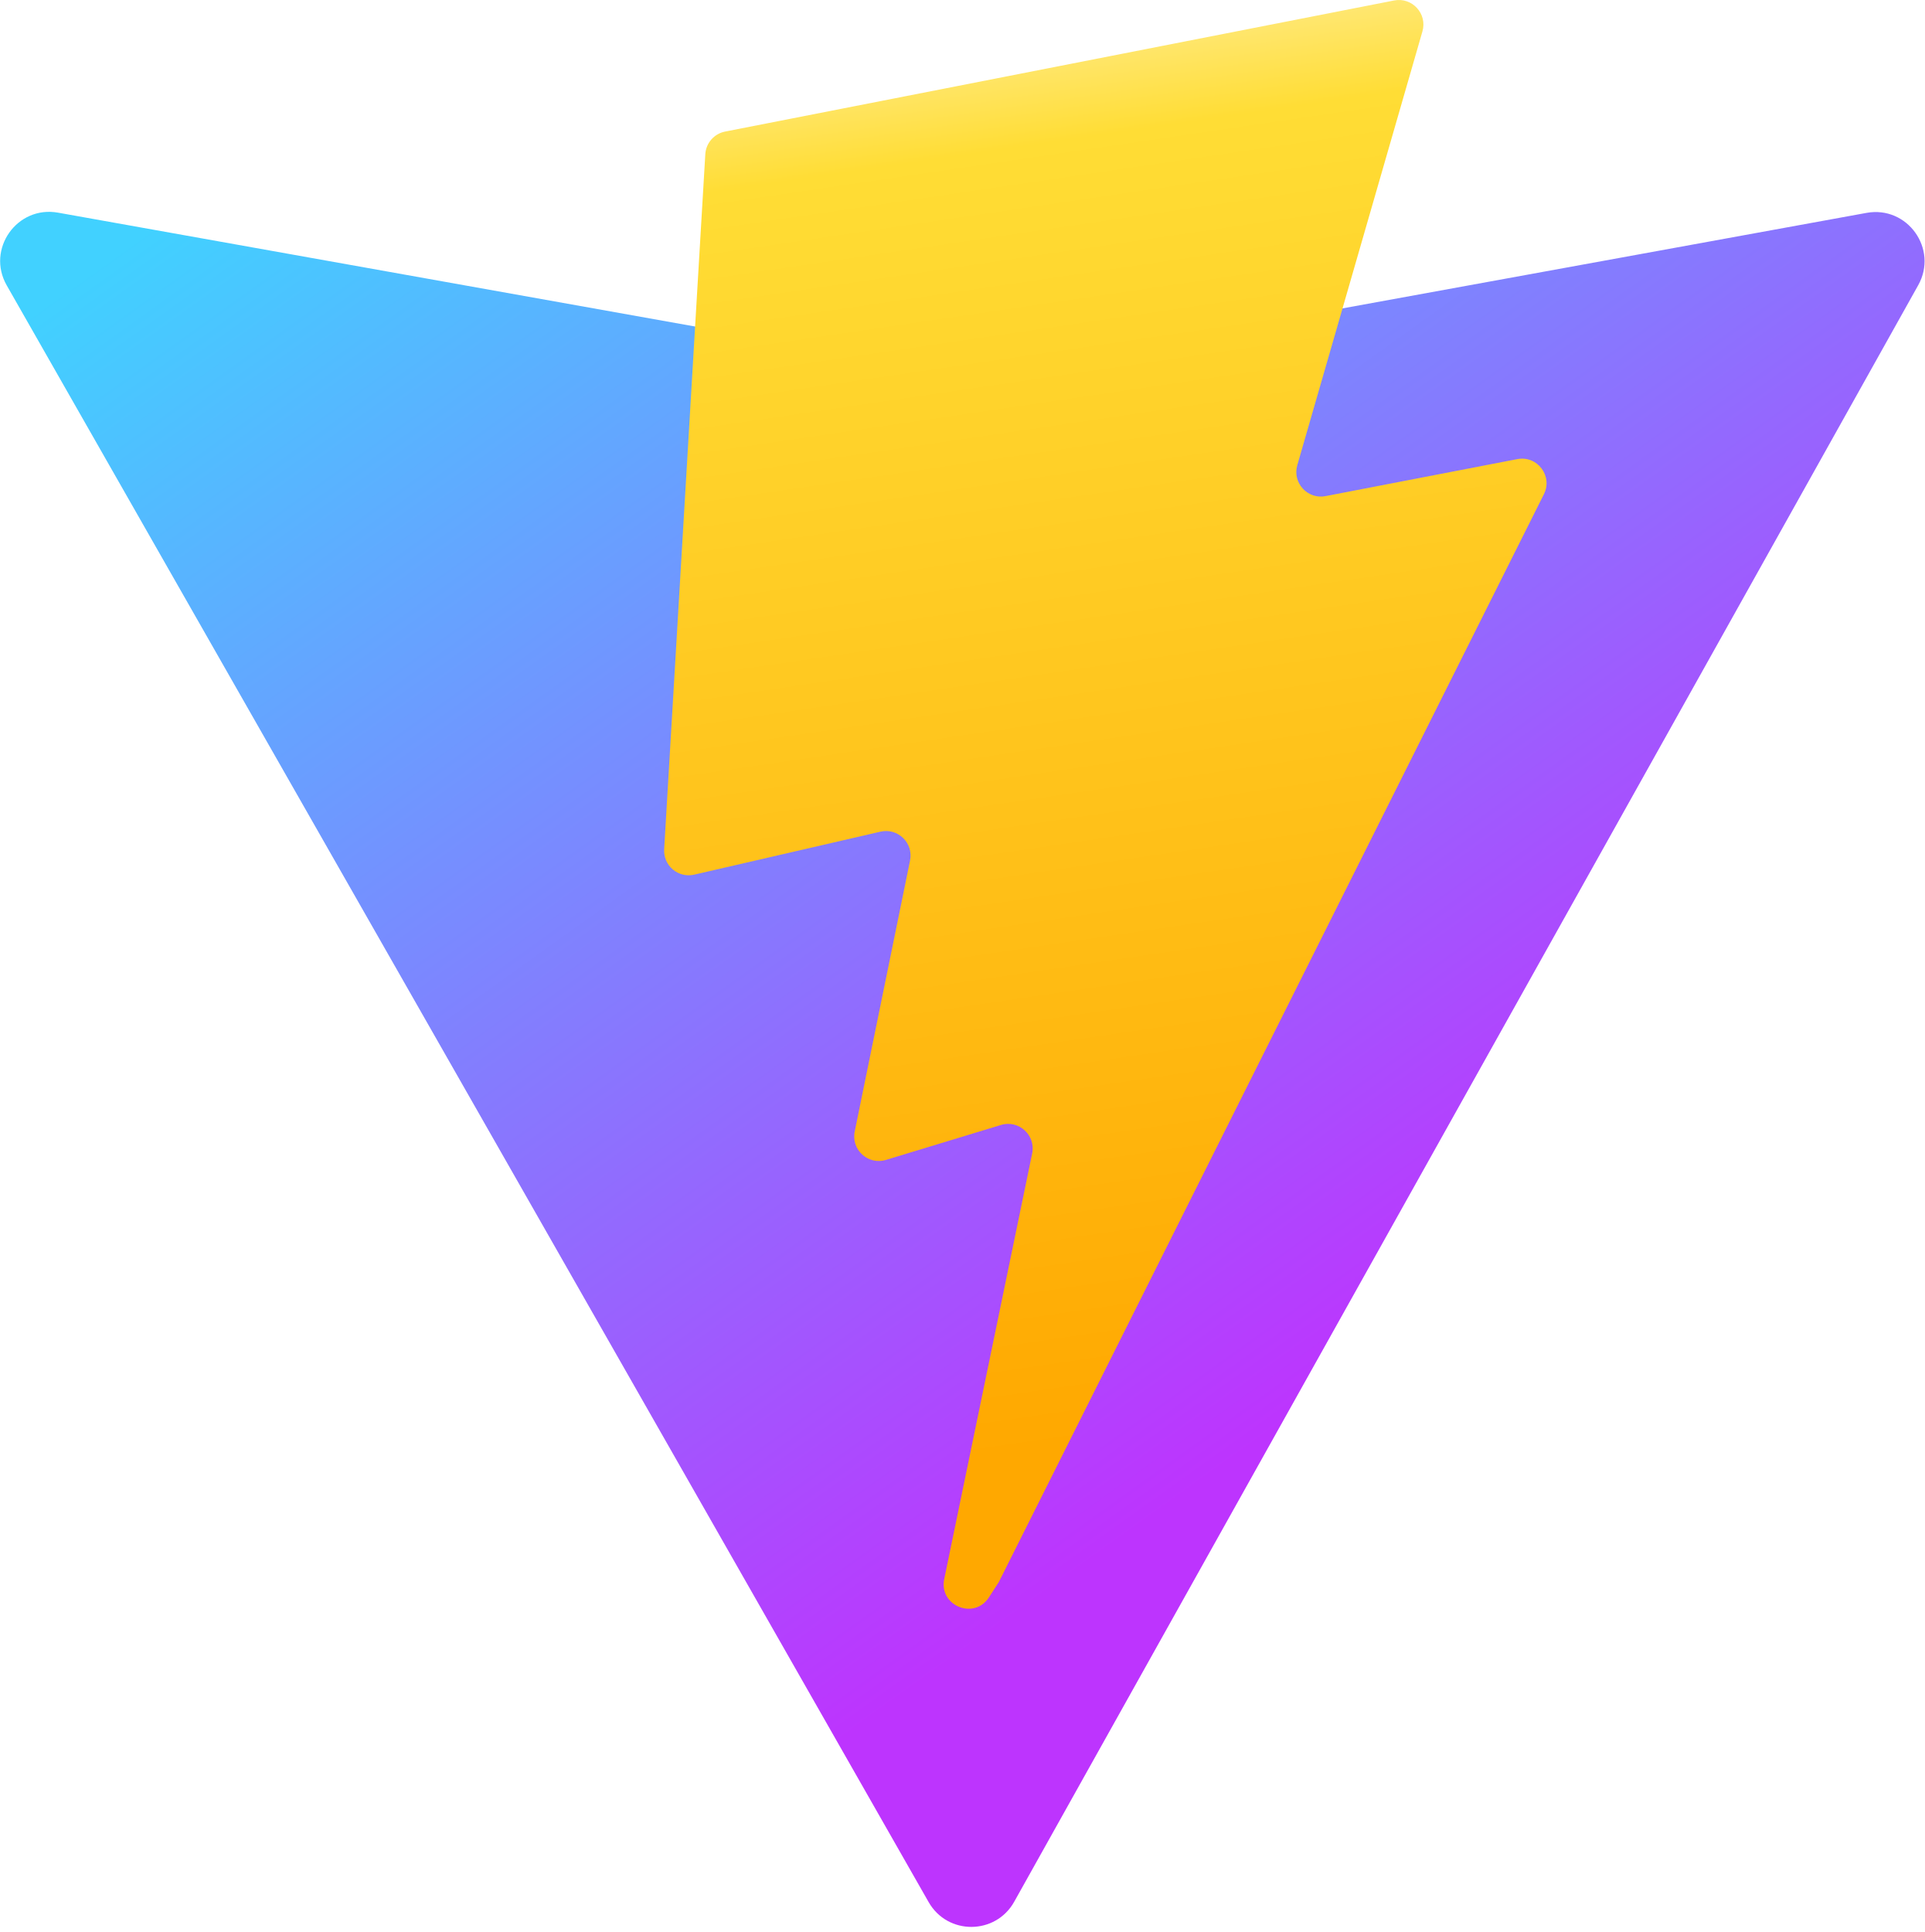
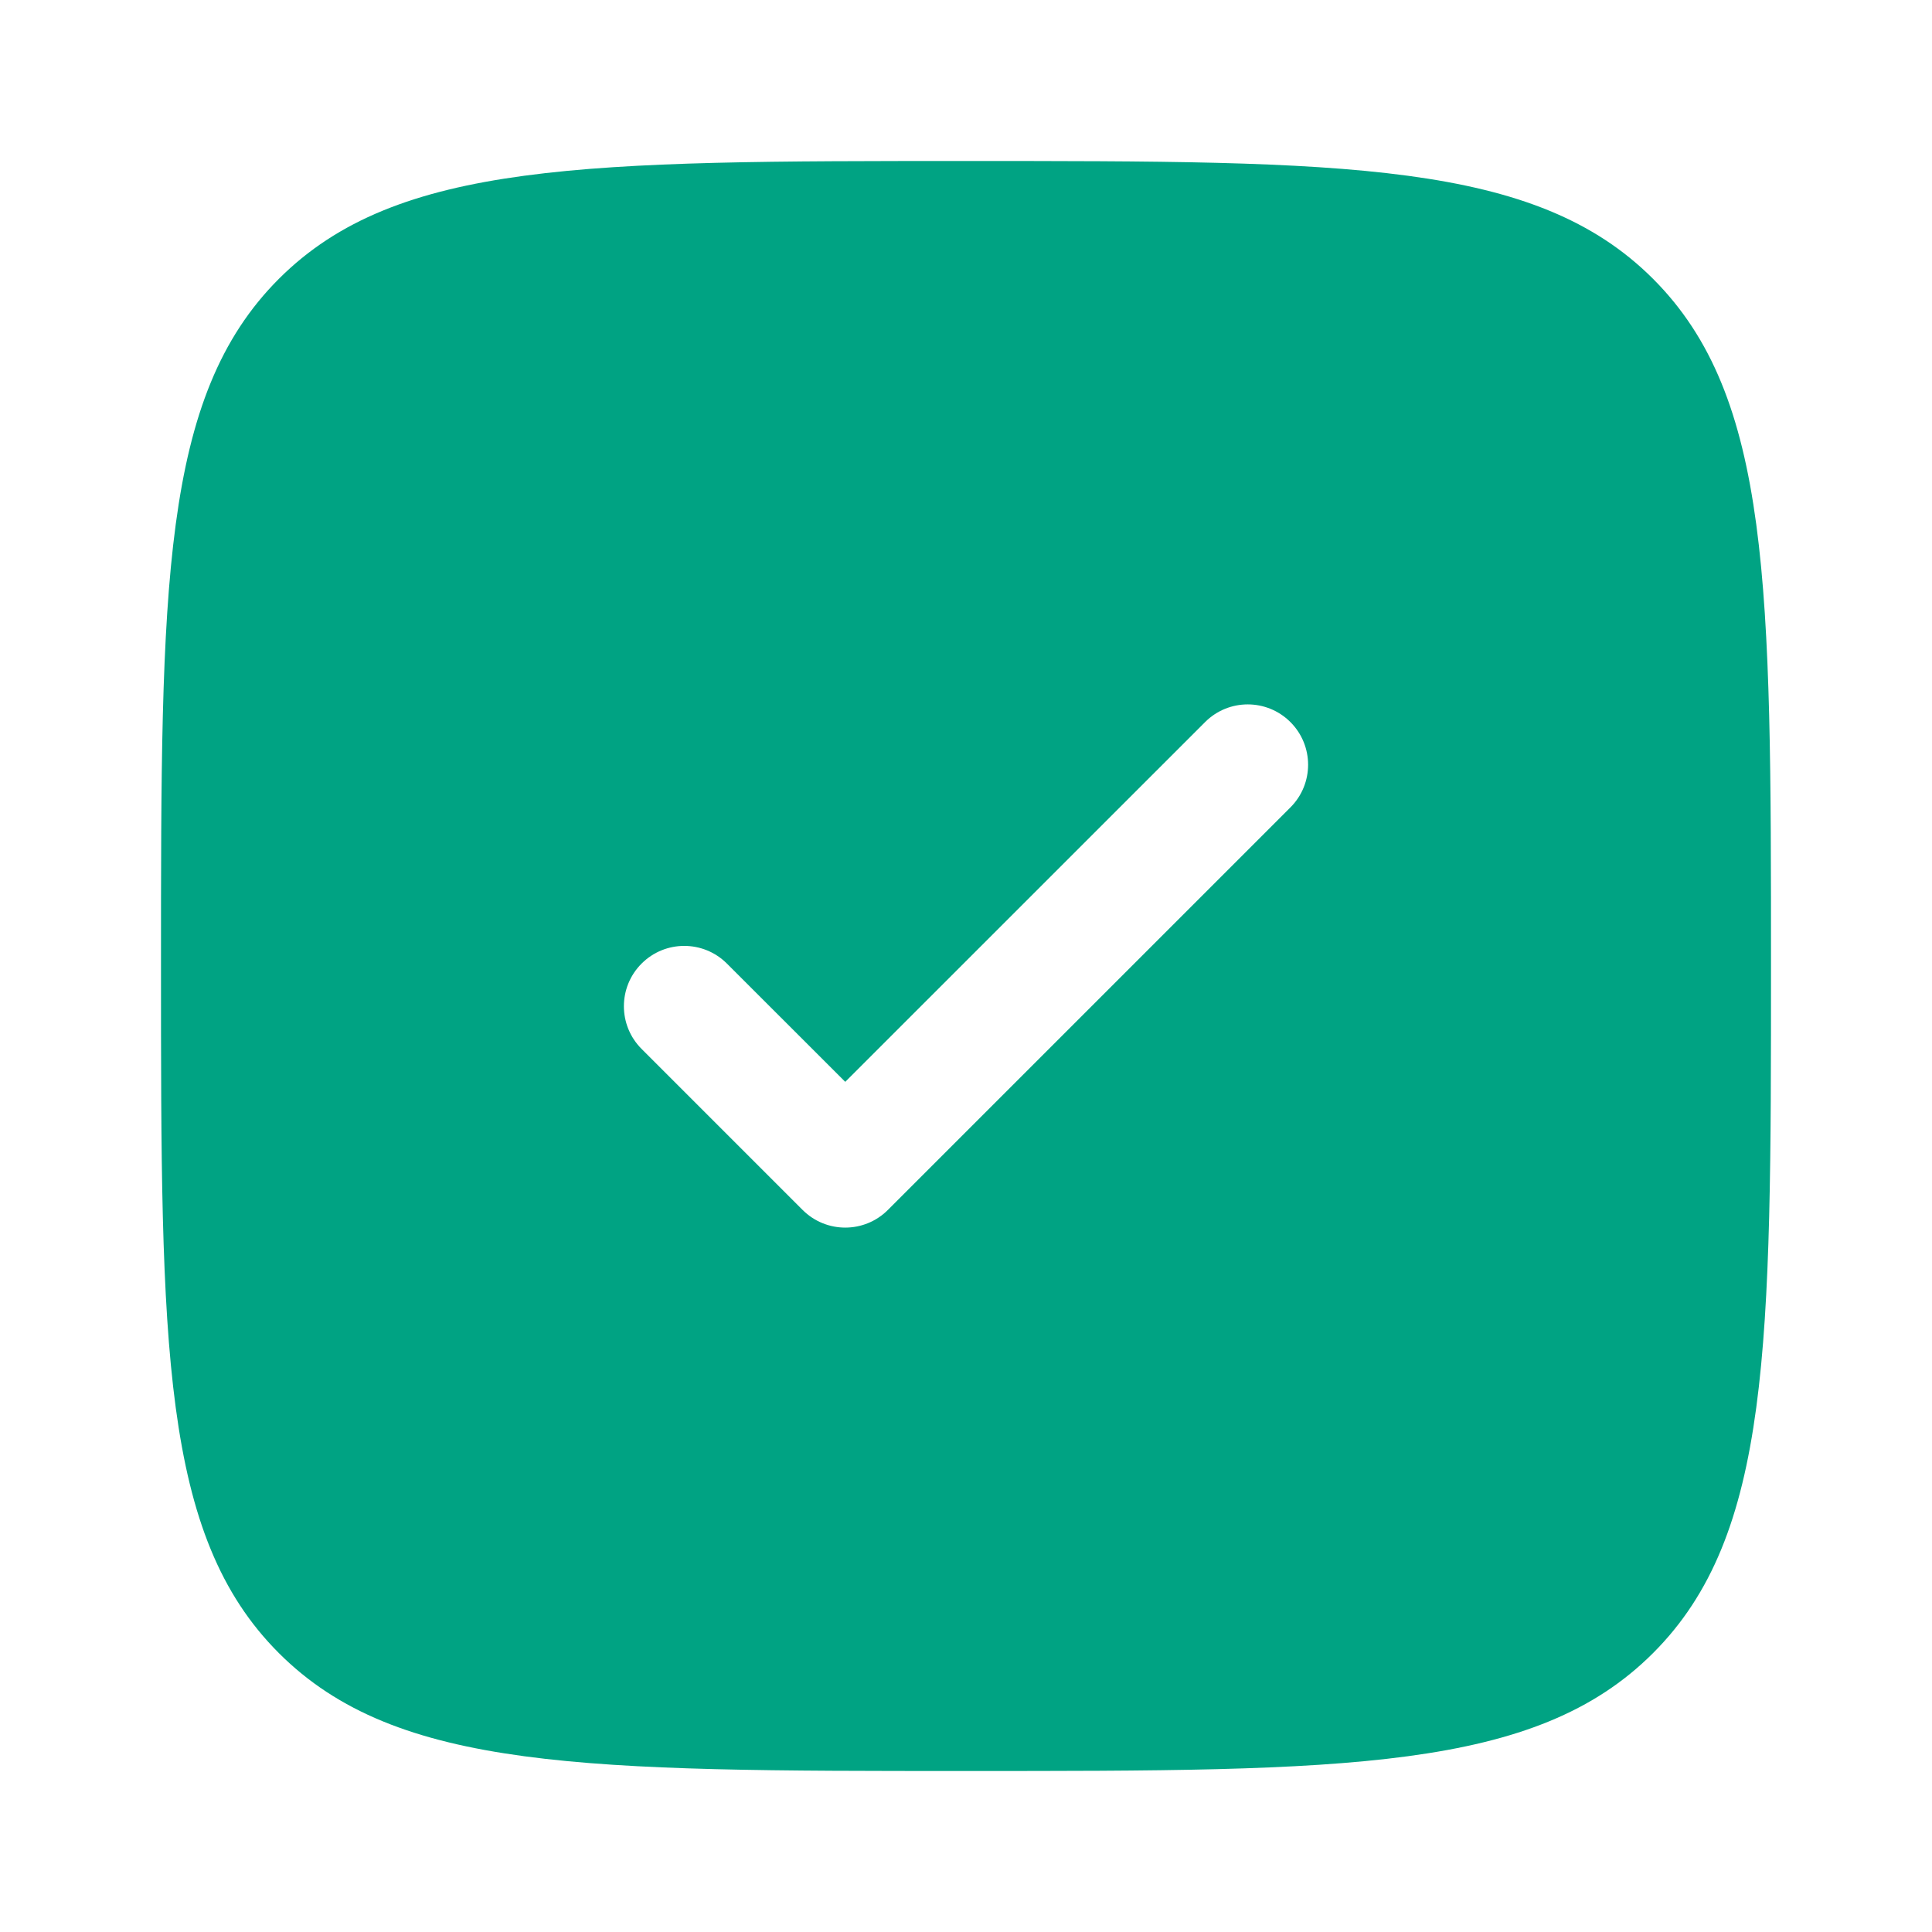
- <svg xmlns="http://www.w3.org/2000/svg" aria-hidden="true" role="img" class="iconify iconify--logos" width="31.88" height="32" preserveAspectRatio="xMidYMid meet" viewBox="0 0 256 257">
-   <defs>
-     <linearGradient id="IconifyId1813088fe1fbc01fb466" x1="-.828%" x2="57.636%" y1="7.652%" y2="78.411%">
-       <stop offset="0%" stop-color="#41D1FF" />
-       <stop offset="100%" stop-color="#BD34FE" />
-     </linearGradient>
-     <linearGradient id="IconifyId1813088fe1fbc01fb467" x1="43.376%" x2="50.316%" y1="2.242%" y2="89.03%">
-       <stop offset="0%" stop-color="#FFEA83" />
-       <stop offset="8.333%" stop-color="#FFDD35" />
-       <stop offset="100%" stop-color="#FFA800" />
-     </linearGradient>
-   </defs>
-   <path fill="url(#IconifyId1813088fe1fbc01fb466)" d="M255.153 37.938L134.897 252.976c-2.483 4.44-8.862 4.466-11.382.048L.875 37.958c-2.746-4.814 1.371-10.646 6.827-9.67l120.385 21.517a6.537 6.537 0 0 0 2.322-.004l117.867-21.483c5.438-.991 9.574 4.796 6.877 9.62Z" />
-   <path fill="url(#IconifyId1813088fe1fbc01fb467)" d="M185.432.063L96.44 17.501a3.268 3.268 0 0 0-2.634 3.014l-5.474 92.456a3.268 3.268 0 0 0 3.997 3.378l24.777-5.718c2.318-.535 4.413 1.507 3.936 3.838l-7.361 36.047c-.495 2.426 1.782 4.5 4.151 3.78l15.304-4.649c2.372-.72 4.652 1.36 4.15 3.788l-11.698 56.621c-.732 3.542 3.979 5.473 5.943 2.437l1.313-2.028l72.516-144.72c1.215-2.423-.88-5.186-3.54-4.672l-25.505 4.922c-2.396.462-4.435-1.77-3.759-4.114l16.646-57.705c.677-2.35-1.37-4.583-3.769-4.113Z" />
+ <svg xmlns="http://www.w3.org/2000/svg" viewBox="0 0 24 24" fill="none">
+   <g id="SVGRepo_bgCarrier" stroke-width="0" />
+   <g id="SVGRepo_tracerCarrier" stroke-linecap="round" stroke-linejoin="round" />
+   <g id="SVGRepo_iconCarrier">
+     <path fill-rule="evenodd" clip-rule="evenodd" d="M12 22C7.286 22 4.929 22 3.464 20.535C2 19.071 2 16.714 2 12C2 7.286 2 4.929 3.464 3.464C4.929 2 7.286 2 12 2C16.714 2 19.071 2 20.535 3.464C22 4.929 22 7.286 22 12C22 16.714 22 19.071 20.535 20.535C19.071 22 16.714 22 12 22ZM16.03 8.97C16.323 9.263 16.323 9.737 16.03 10.03L11.03 15.03C10.737 15.323 10.263 15.323 9.97 15.03L7.97 13.03C7.677 12.737 7.677 12.263 7.97 11.97C8.263 11.677 8.737 11.677 9.03 11.97L10.5 13.439L14.97 8.97C15.263 8.677 15.737 8.677 16.03 8.97Z" fill="#00a383" />
+   </g>
</svg>
